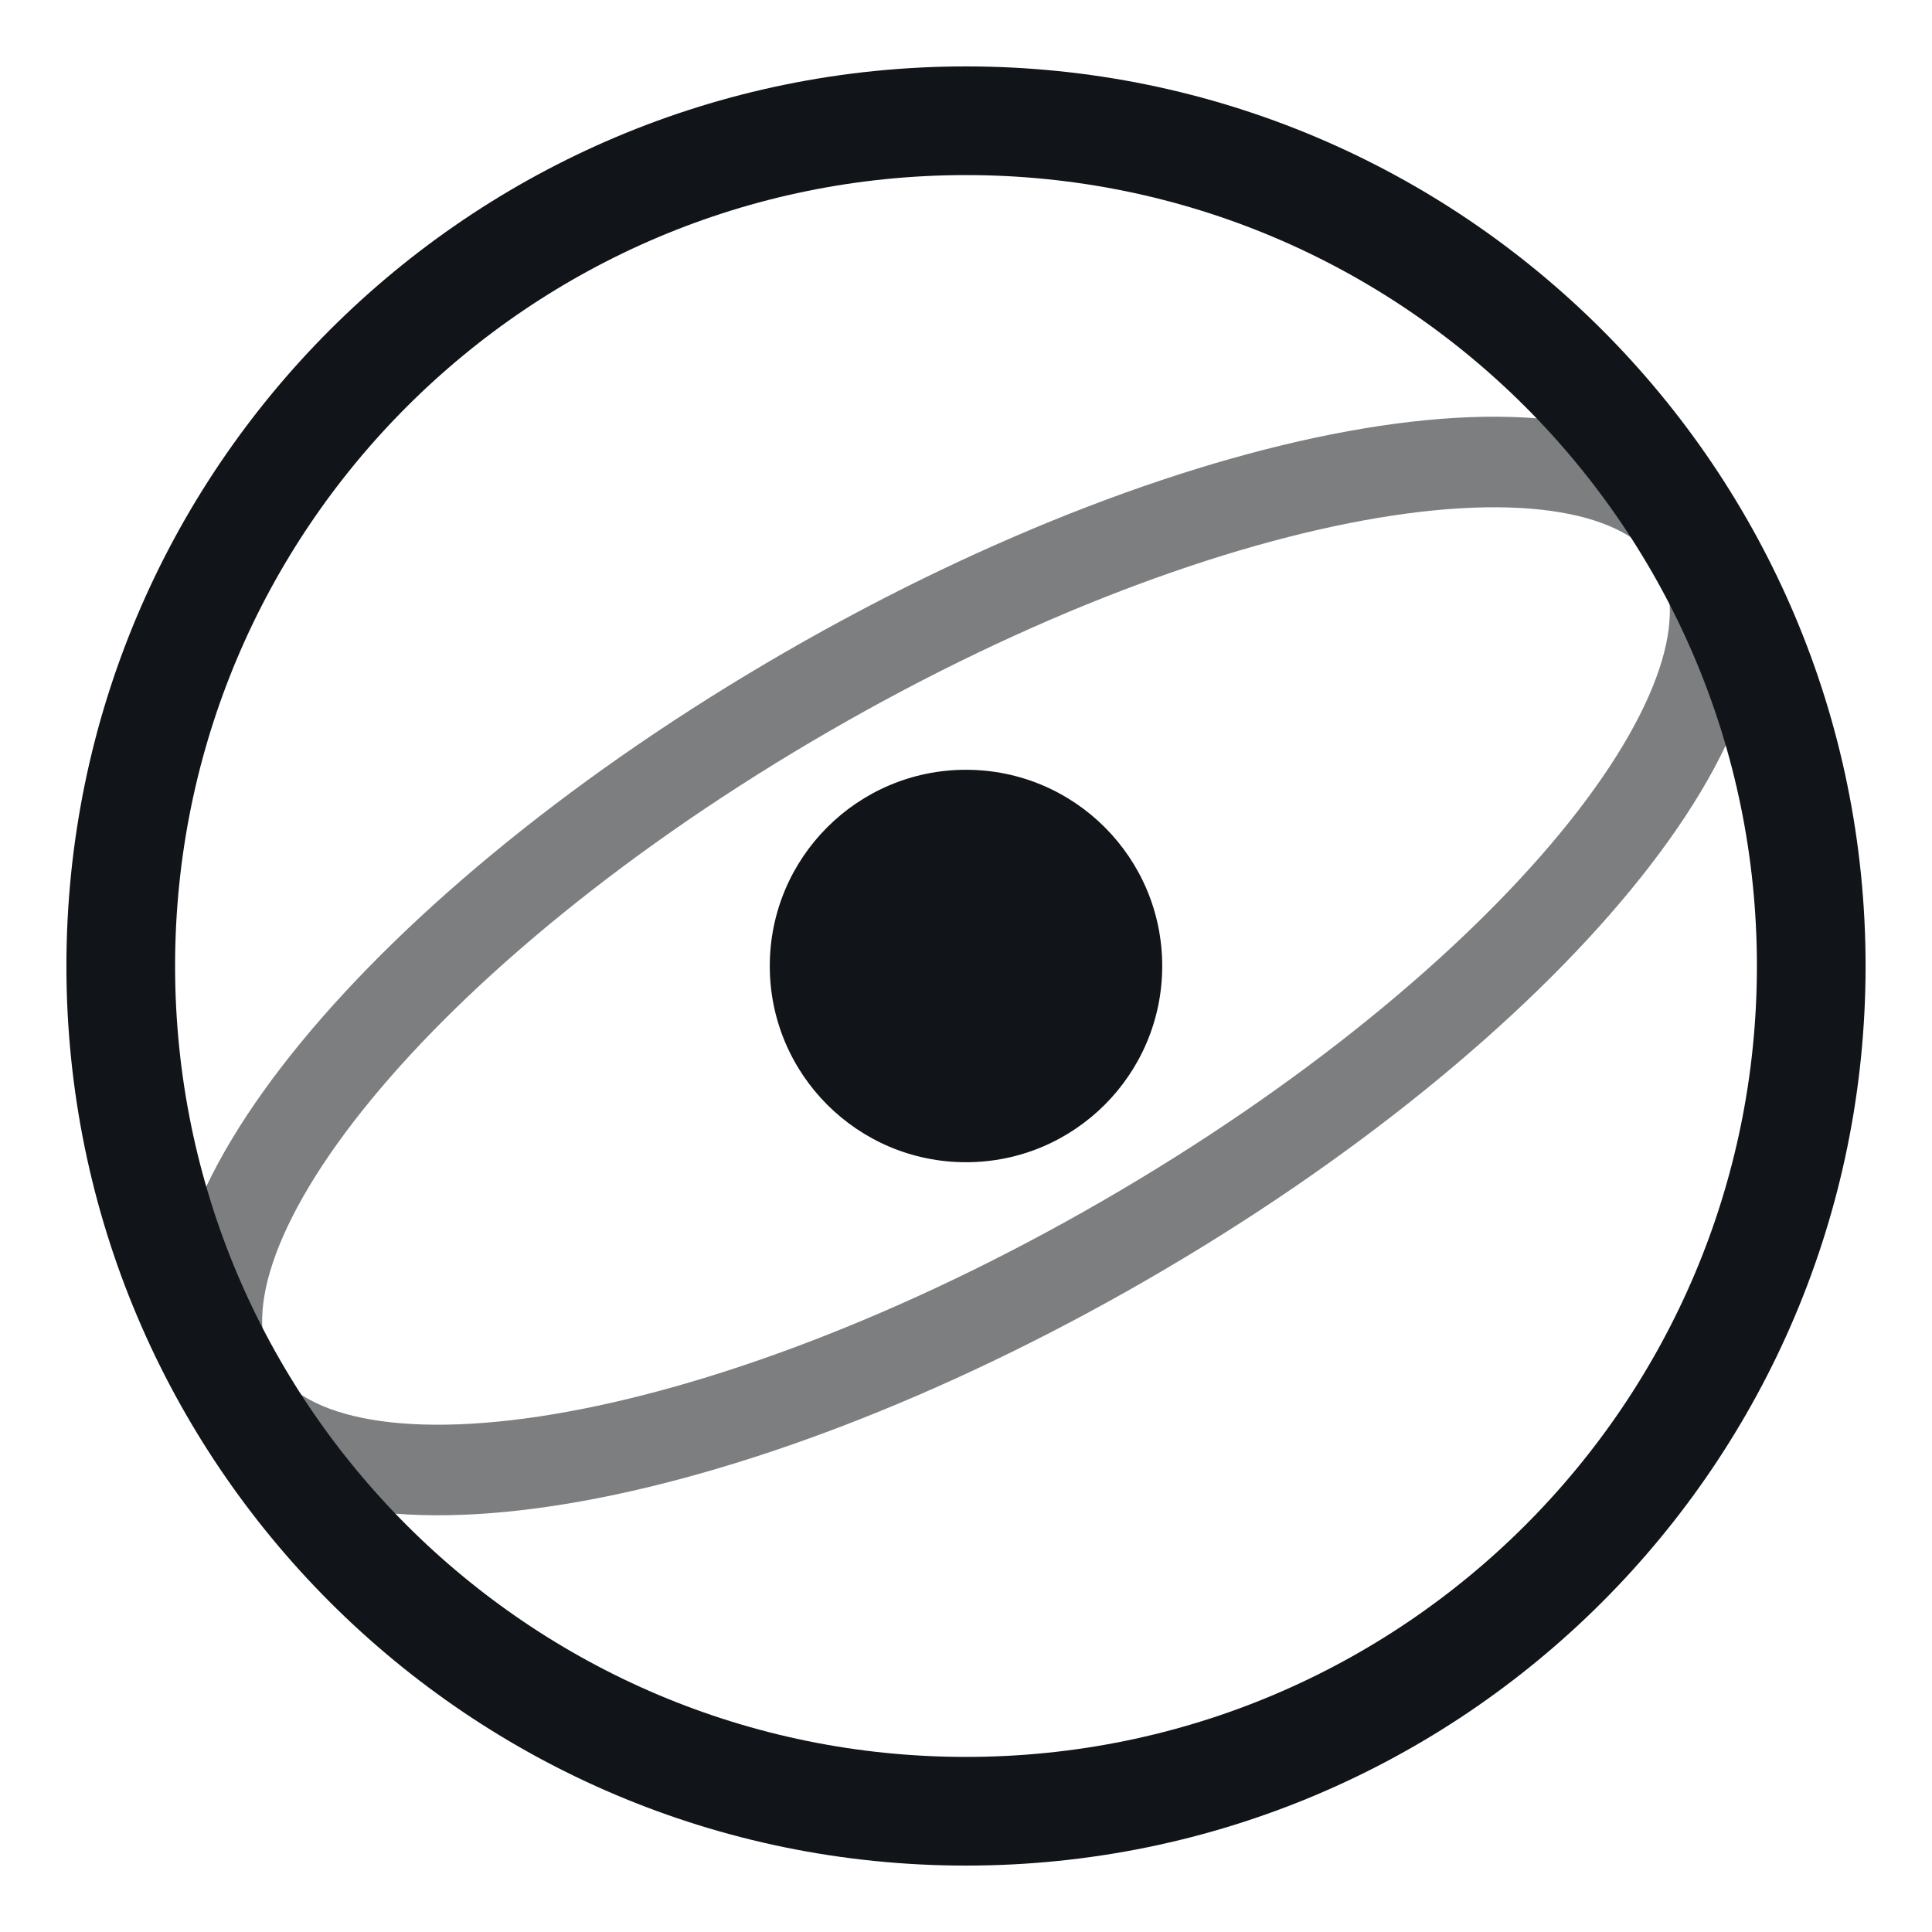
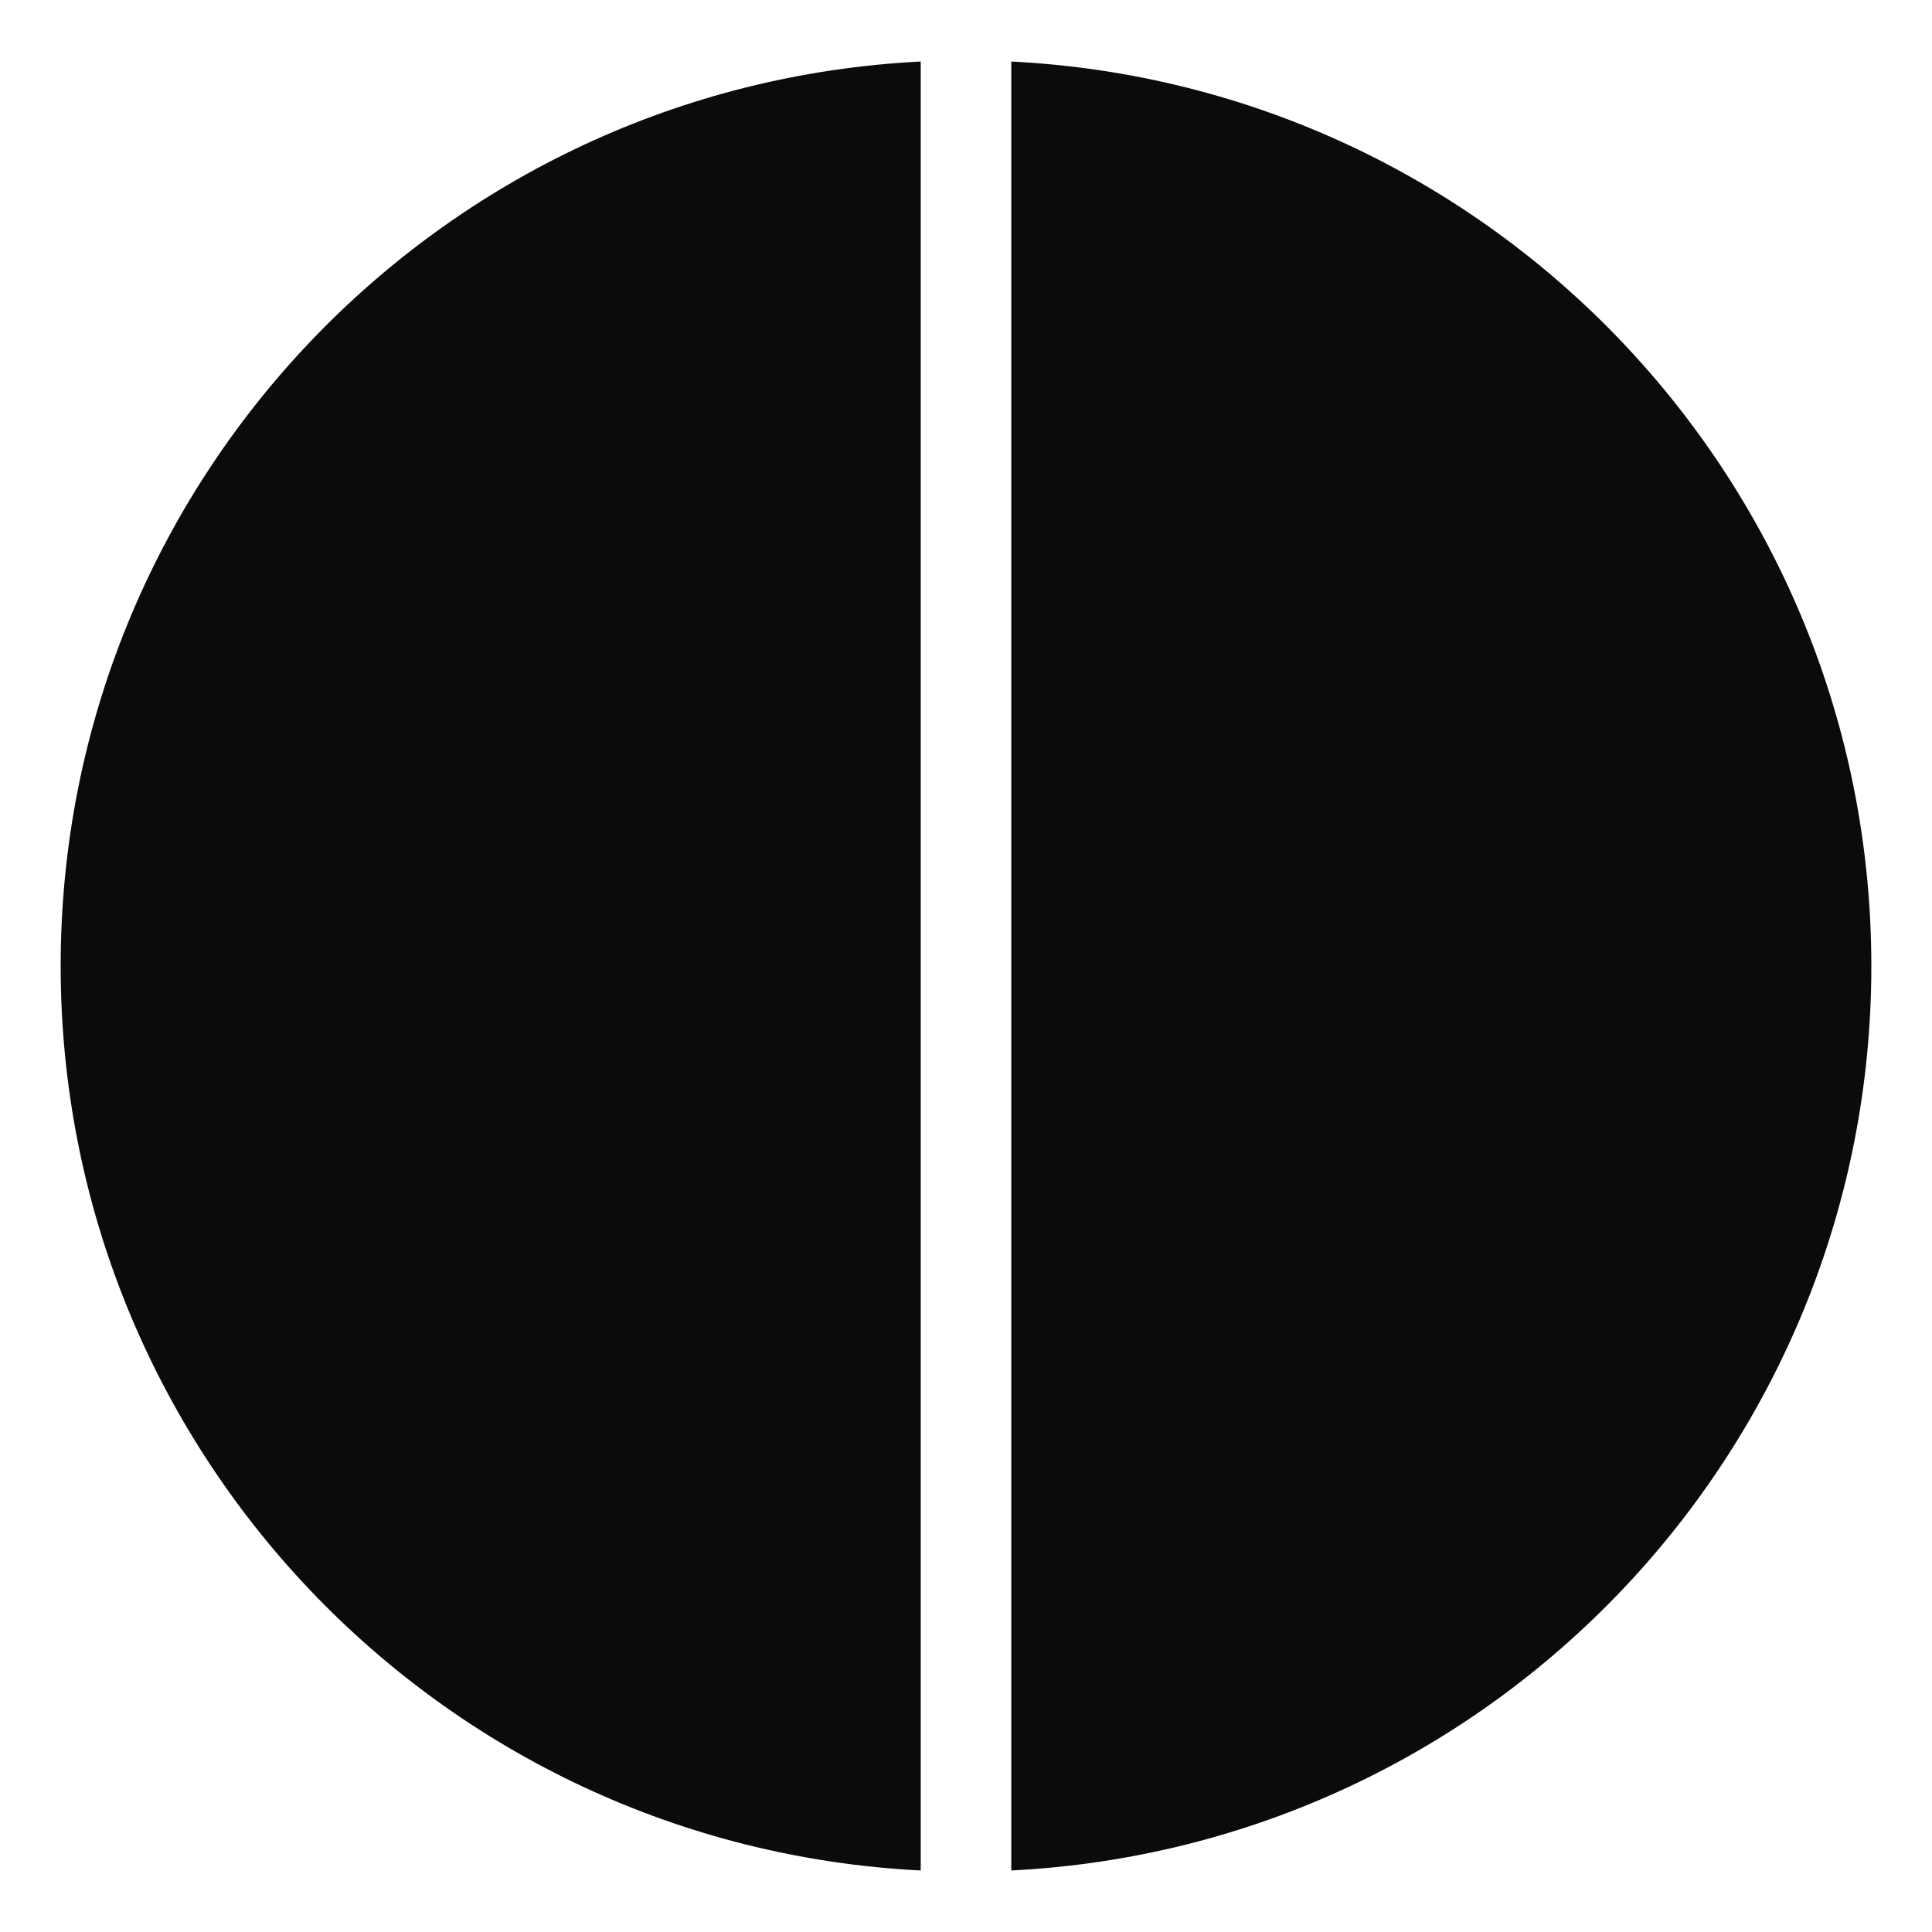
<svg xmlns="http://www.w3.org/2000/svg" viewBox="0 0 64 64">
-   <style>.m{stroke:#111418;fill:none}.c{fill:#111418}@media (prefers-color-scheme:dark){.m{stroke:#f2f4f7}.c{fill:#f2f4f7}}</style>
-   <circle class="m" cx="32" cy="32" r="28" stroke-width="3.6" />
-   <ellipse class="m" cx="32" cy="32" rx="28" ry="10.5" stroke-width="3" stroke-opacity=".55" transform="rotate(-30 32 32)" />
-   <circle class="c" cx="32" cy="32" r="6.5" />
+   <style>path{fill:#0b0b0b}@media (prefers-color-scheme:dark){path{fill:#f2f4f7}}</style>
+   <path d="M30.5 2.038A30 30 0 0 0 30.5 61.962Z" />
+   <path d="M33.5 2.038A30 30 0 0 1 33.5 61.962Z" />
</svg>
